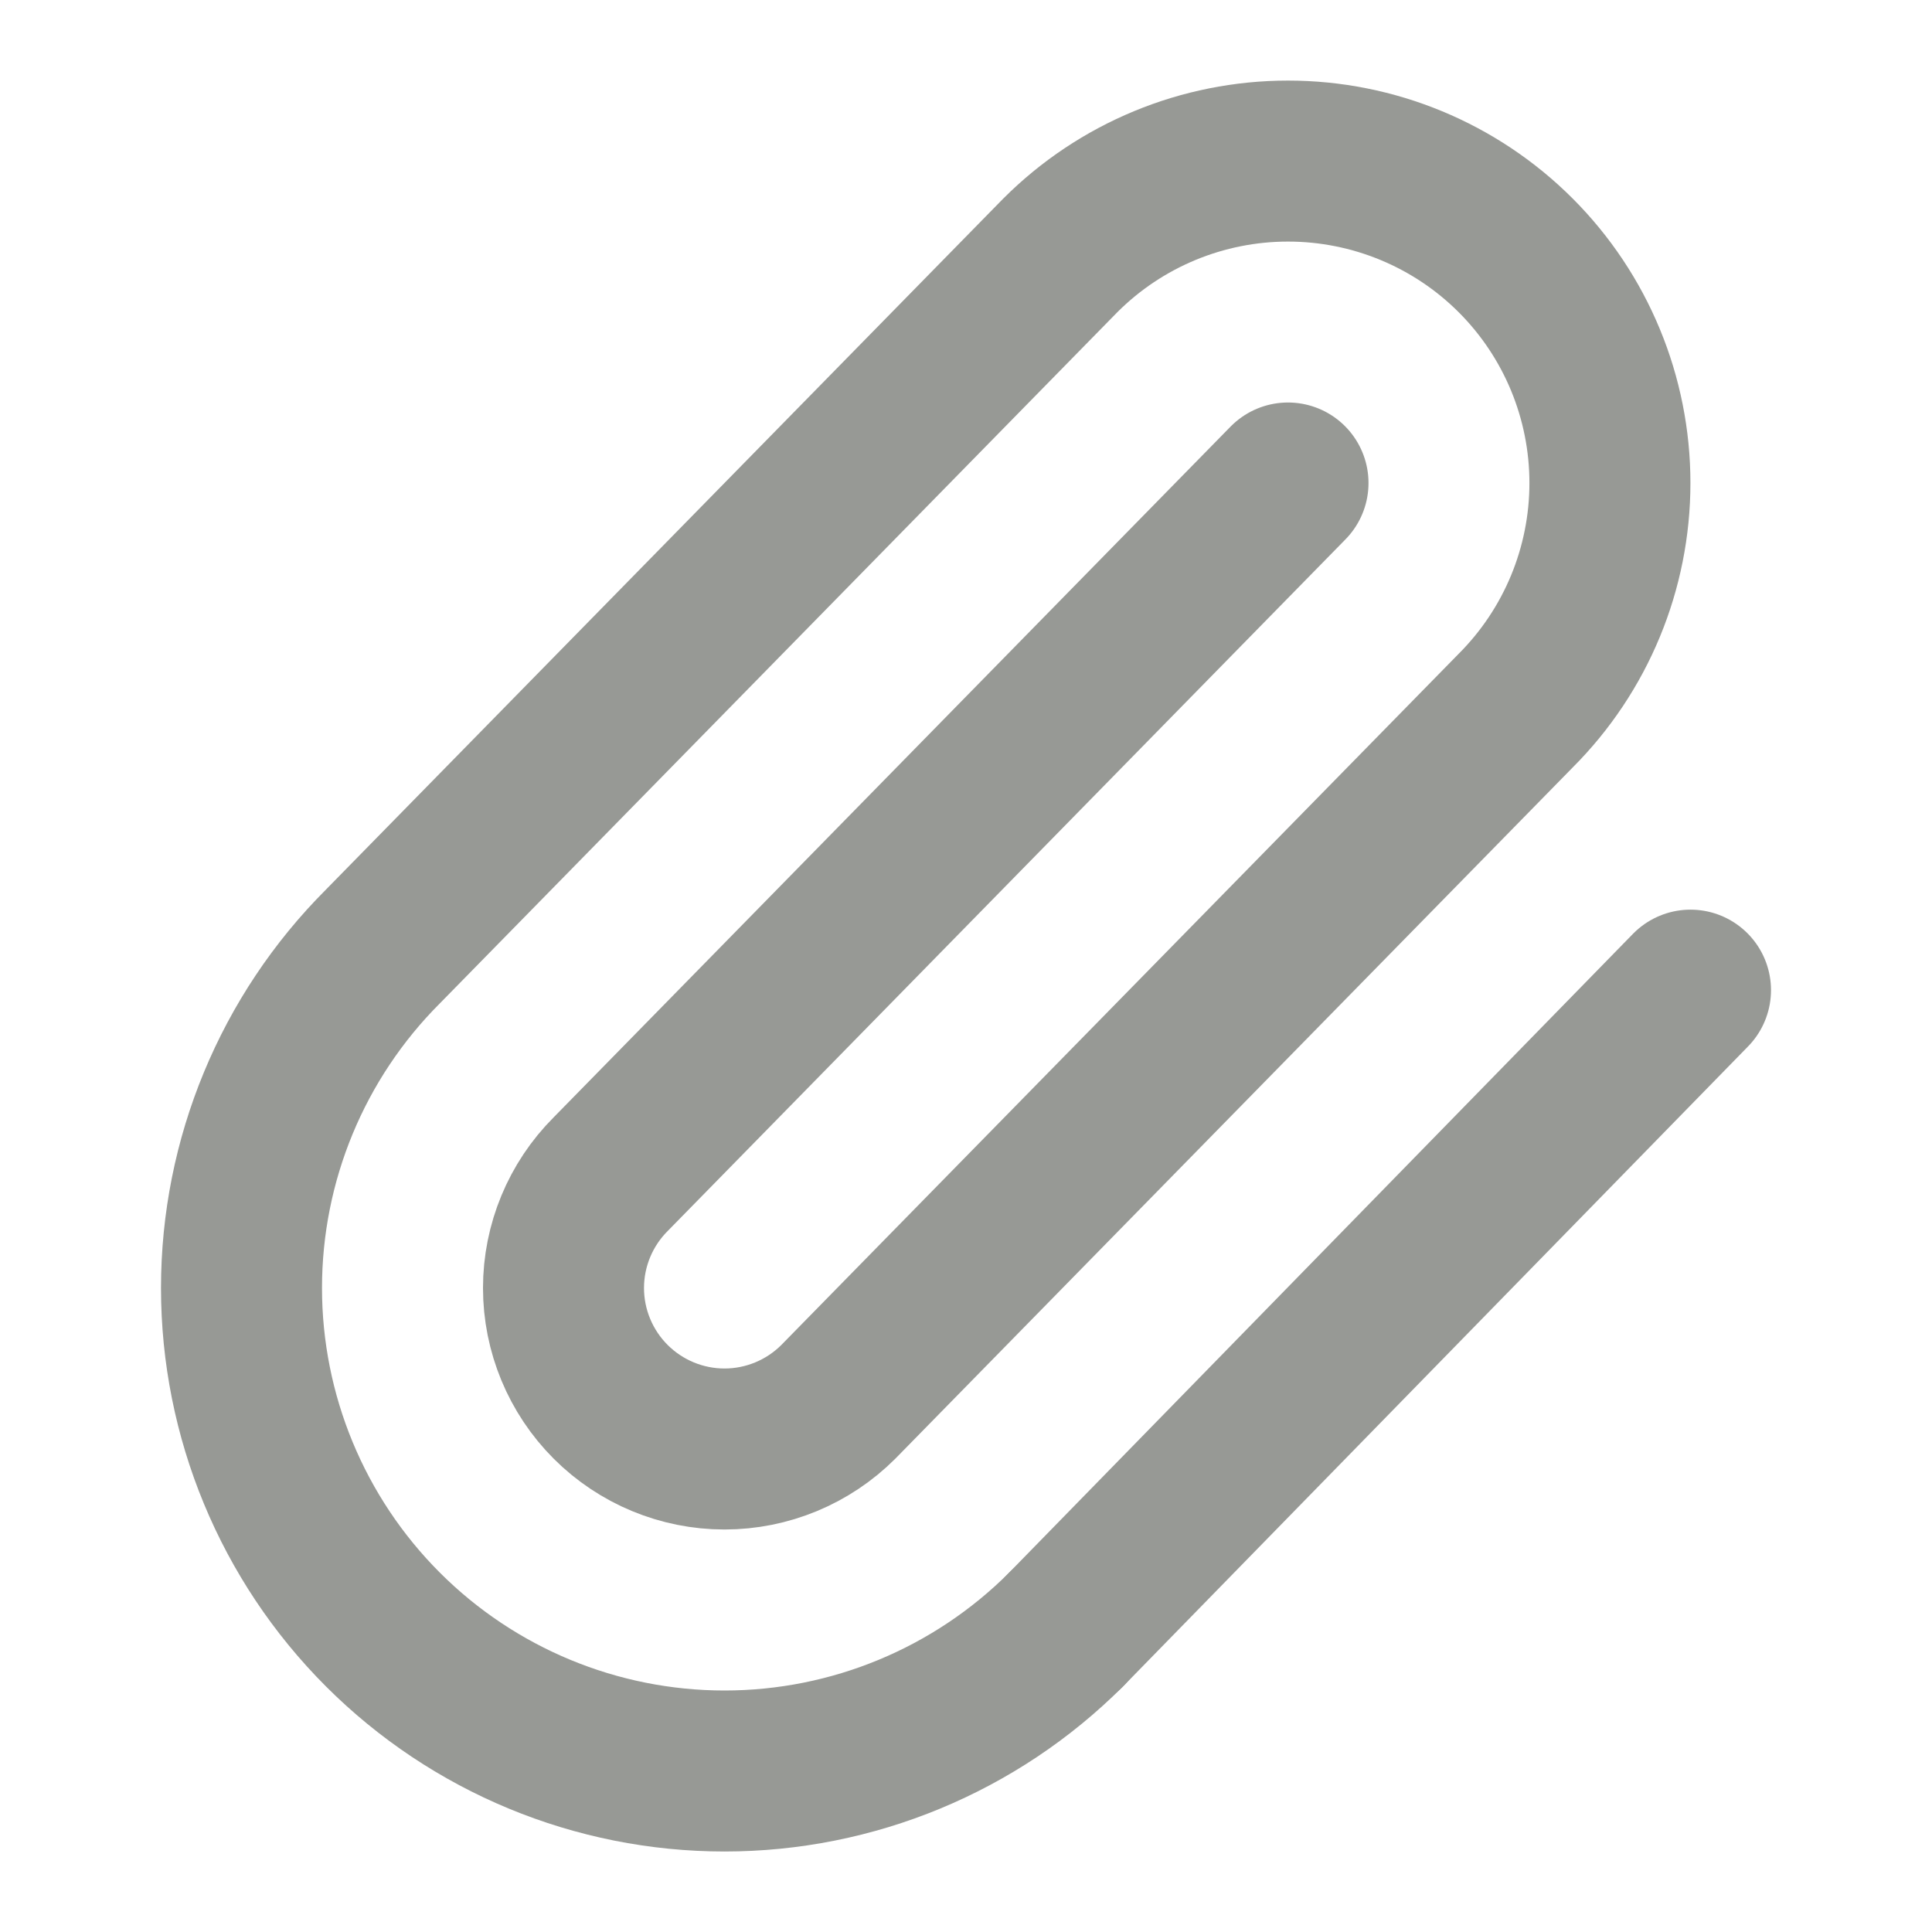
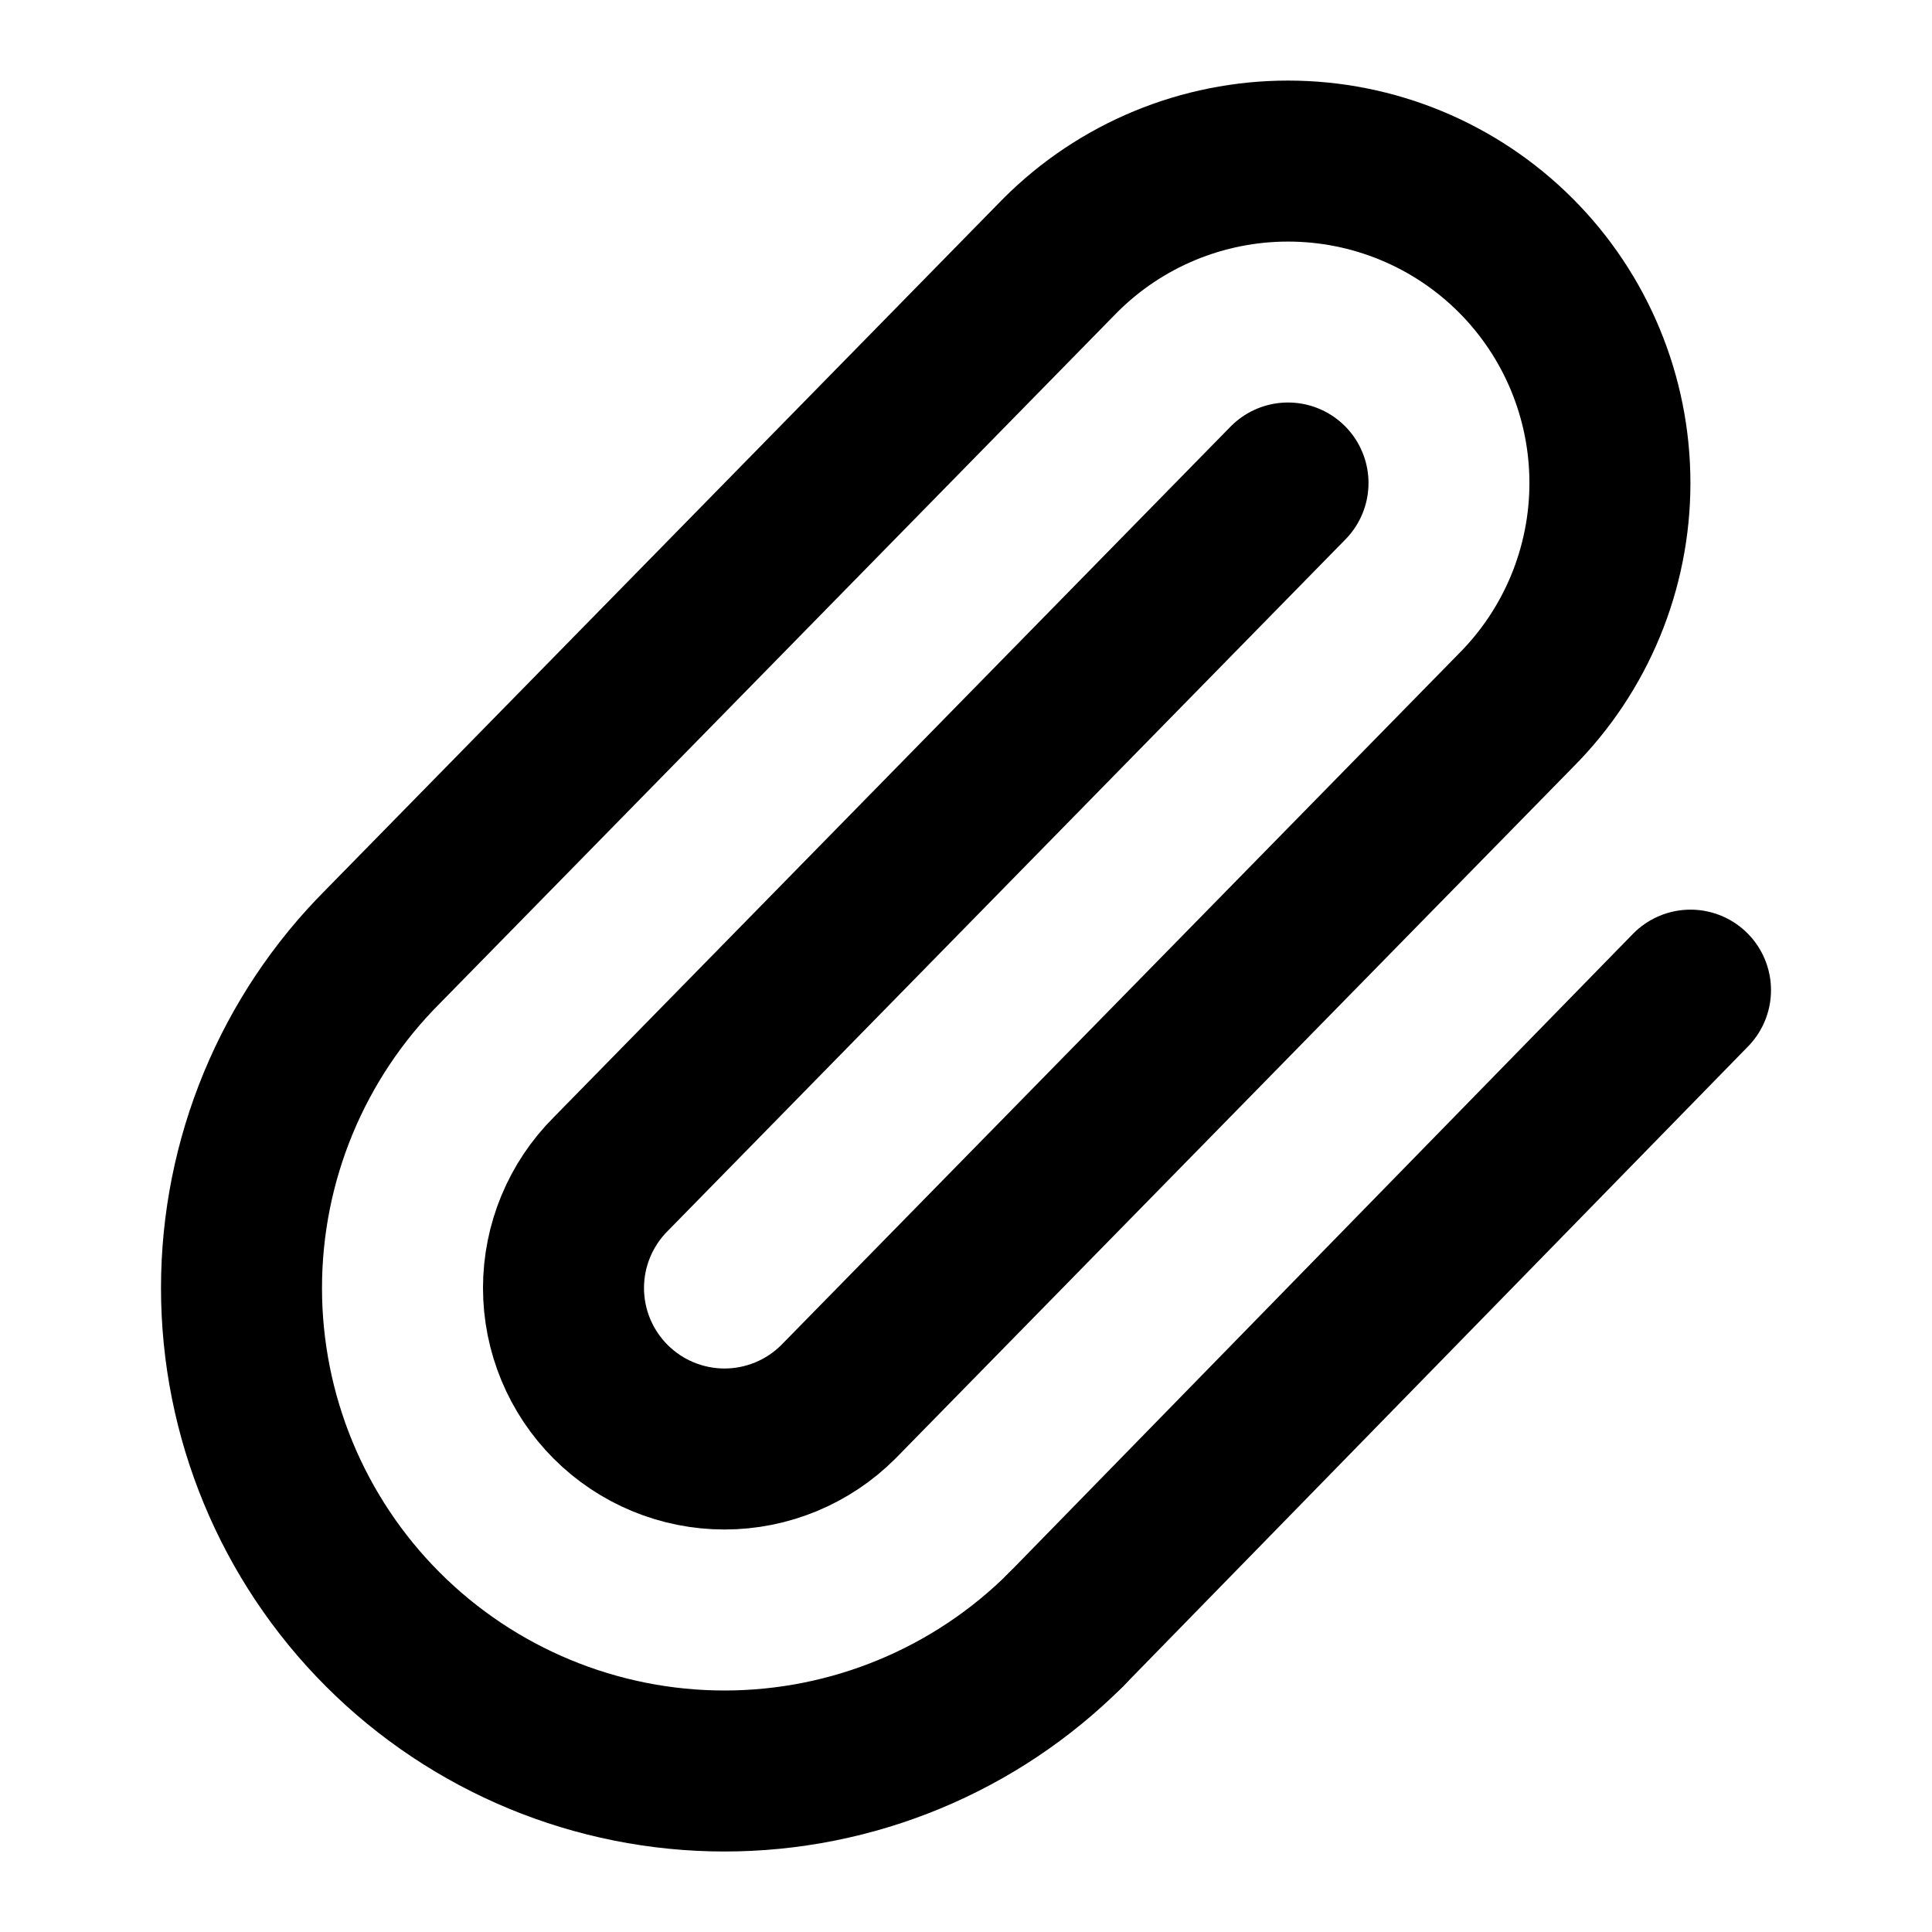
<svg xmlns="http://www.w3.org/2000/svg" width="24" height="24" viewBox="0 0 24 24" fill="none">
-   <path d="M13.234 20.252L21 12.3" stroke="#979995" stroke-width="2" stroke-linecap="round" stroke-linejoin="round" />
-   <path d="M16 6L7.586 14.586C7.211 14.961 7 15.47 7 16C7 16.53 7.211 17.039 7.586 17.414C7.961 17.789 8.47 18 9 18C9.53 18 10.039 17.789 10.414 17.414L18.828 8.828C19.578 8.078 19.999 7.061 19.999 6C19.999 4.939 19.578 3.922 18.828 3.172C18.078 2.422 17.061 2.001 16 2.001C14.939 2.001 13.922 2.422 13.172 3.172L4.757 11.757C3.632 12.882 3 14.409 3 16C3 17.591 3.632 19.118 4.757 20.243C5.882 21.368 7.409 22 9 22C10.591 22 12.118 21.368 13.243 20.243" stroke="#979995" stroke-width="2" stroke-linecap="round" stroke-linejoin="round" />
+   <path d="M13.234 20.252L21 12.3" stroke="currentColor" stroke-width="2" stroke-linecap="round" stroke-linejoin="round" />
+   <path d="M16 6L7.586 14.586C7.211 14.961 7 15.47 7 16C7 16.53 7.211 17.039 7.586 17.414C7.961 17.789 8.47 18 9 18C9.53 18 10.039 17.789 10.414 17.414L18.828 8.828C19.578 8.078 19.999 7.061 19.999 6C19.999 4.939 19.578 3.922 18.828 3.172C18.078 2.422 17.061 2.001 16 2.001C14.939 2.001 13.922 2.422 13.172 3.172L4.757 11.757C3.632 12.882 3 14.409 3 16C3 17.591 3.632 19.118 4.757 20.243C5.882 21.368 7.409 22 9 22C10.591 22 12.118 21.368 13.243 20.243" stroke="currentColor" stroke-width="2" stroke-linecap="round" stroke-linejoin="round" />
</svg>
